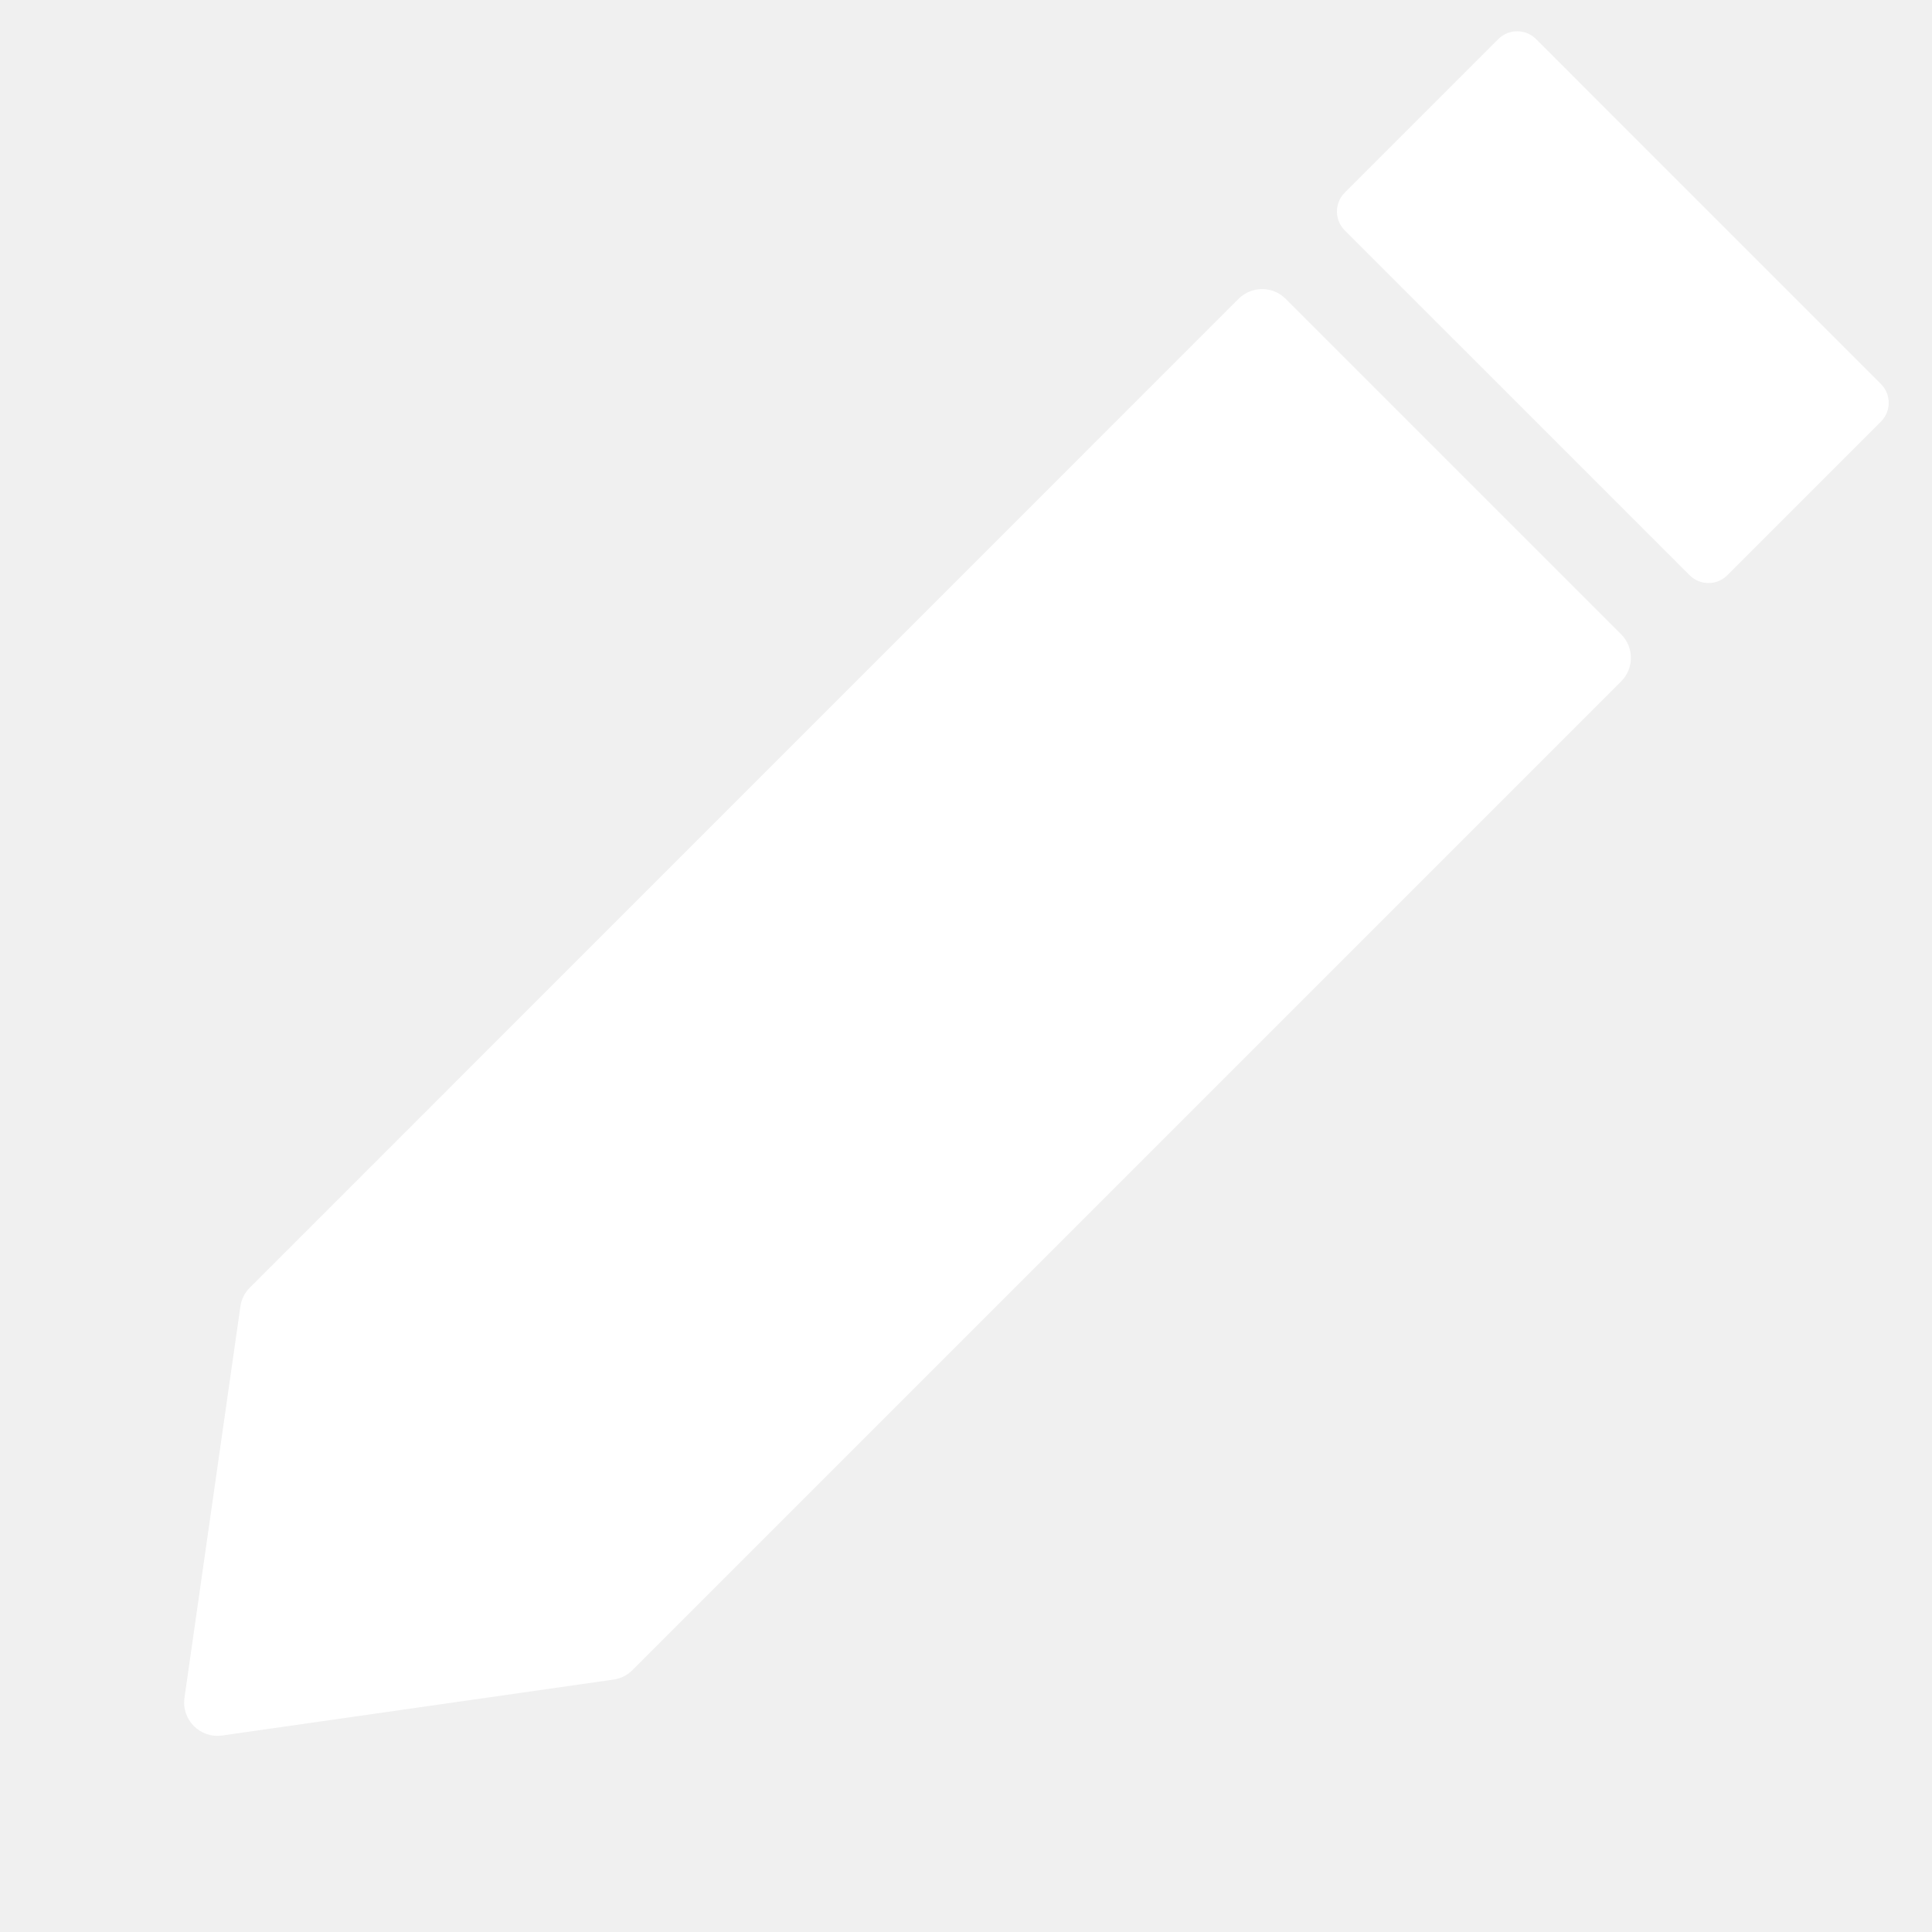
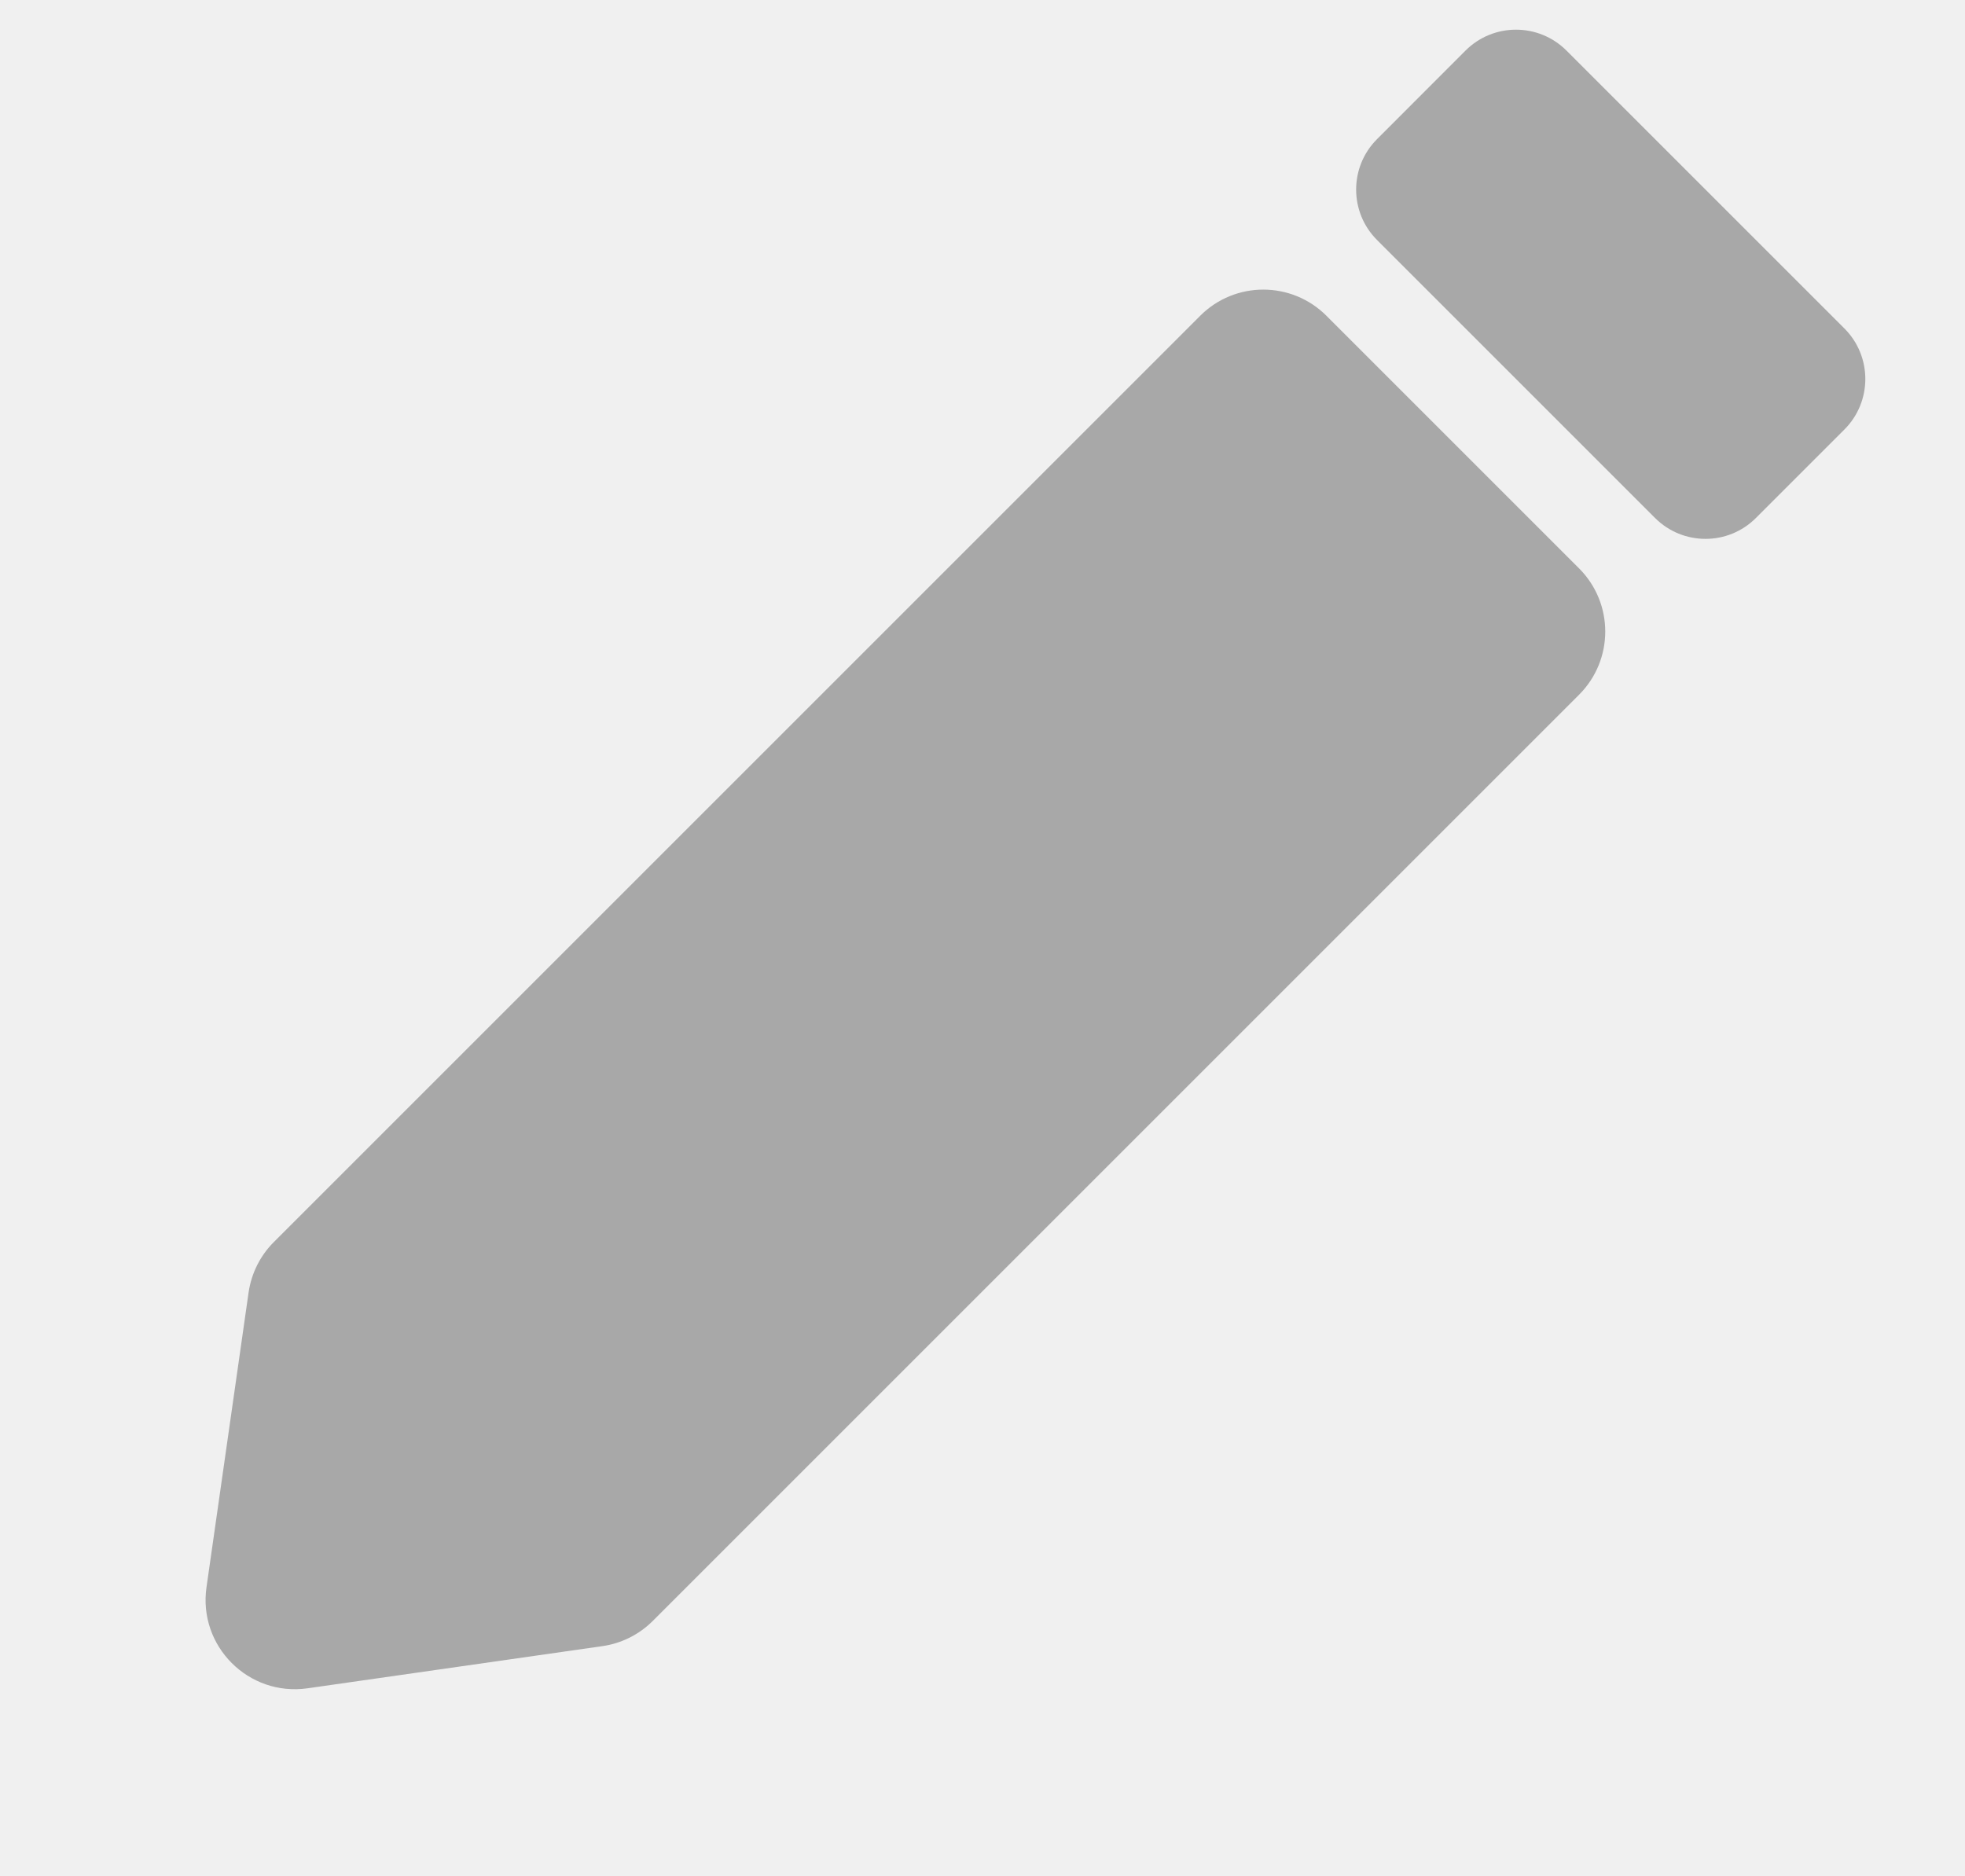
- <svg xmlns="http://www.w3.org/2000/svg" width="58" height="58" viewBox="0 0 58 58" fill="none">
-   <path d="M18.984 50.14C18.831 50.293 18.633 50.392 18.419 50.422L6.67 52.101C6.01 52.195 5.444 51.63 5.538 50.97L7.217 39.221C7.247 39.006 7.346 38.808 7.5 38.655L37.183 8.971C37.574 8.581 38.207 8.581 38.597 8.971L48.668 19.042C49.058 19.433 49.058 20.066 48.668 20.456L18.984 50.14Z" fill="white" />
-   <path d="M44.981 1.173C45.294 0.861 45.8 0.861 46.113 1.173L56.466 11.527C56.779 11.839 56.779 12.345 56.466 12.658L51.855 17.269C51.543 17.581 51.036 17.581 50.724 17.269L40.37 6.916C40.058 6.603 40.058 6.097 40.37 5.784L44.981 1.173Z" fill="white" />
+ <svg xmlns="http://www.w3.org/2000/svg" width="22" height="21" viewBox="0 0 22 21" fill="none">
+   <path d="M7.309 18.149C7.156 18.302 6.957 18.402 6.743 18.432L3.443 18.904C2.783 18.998 2.217 18.432 2.312 17.772L2.783 14.473C2.814 14.258 2.913 14.06 3.066 13.907L13.437 3.536C13.827 3.145 14.46 3.145 14.851 3.536L17.679 6.364C18.07 6.755 18.07 7.388 17.679 7.779L7.309 18.149Z" fill="#A8A8A8" />
+   <path d="M16.407 0.567C16.72 0.254 17.226 0.254 17.539 0.567L20.65 3.678C20.962 3.99 20.962 4.497 20.65 4.809L19.66 5.799C19.348 6.112 18.841 6.112 18.529 5.799L15.418 2.688C15.105 2.376 15.105 1.869 15.418 1.557L16.407 0.567Z" fill="#A8A8A8" />
</svg>
